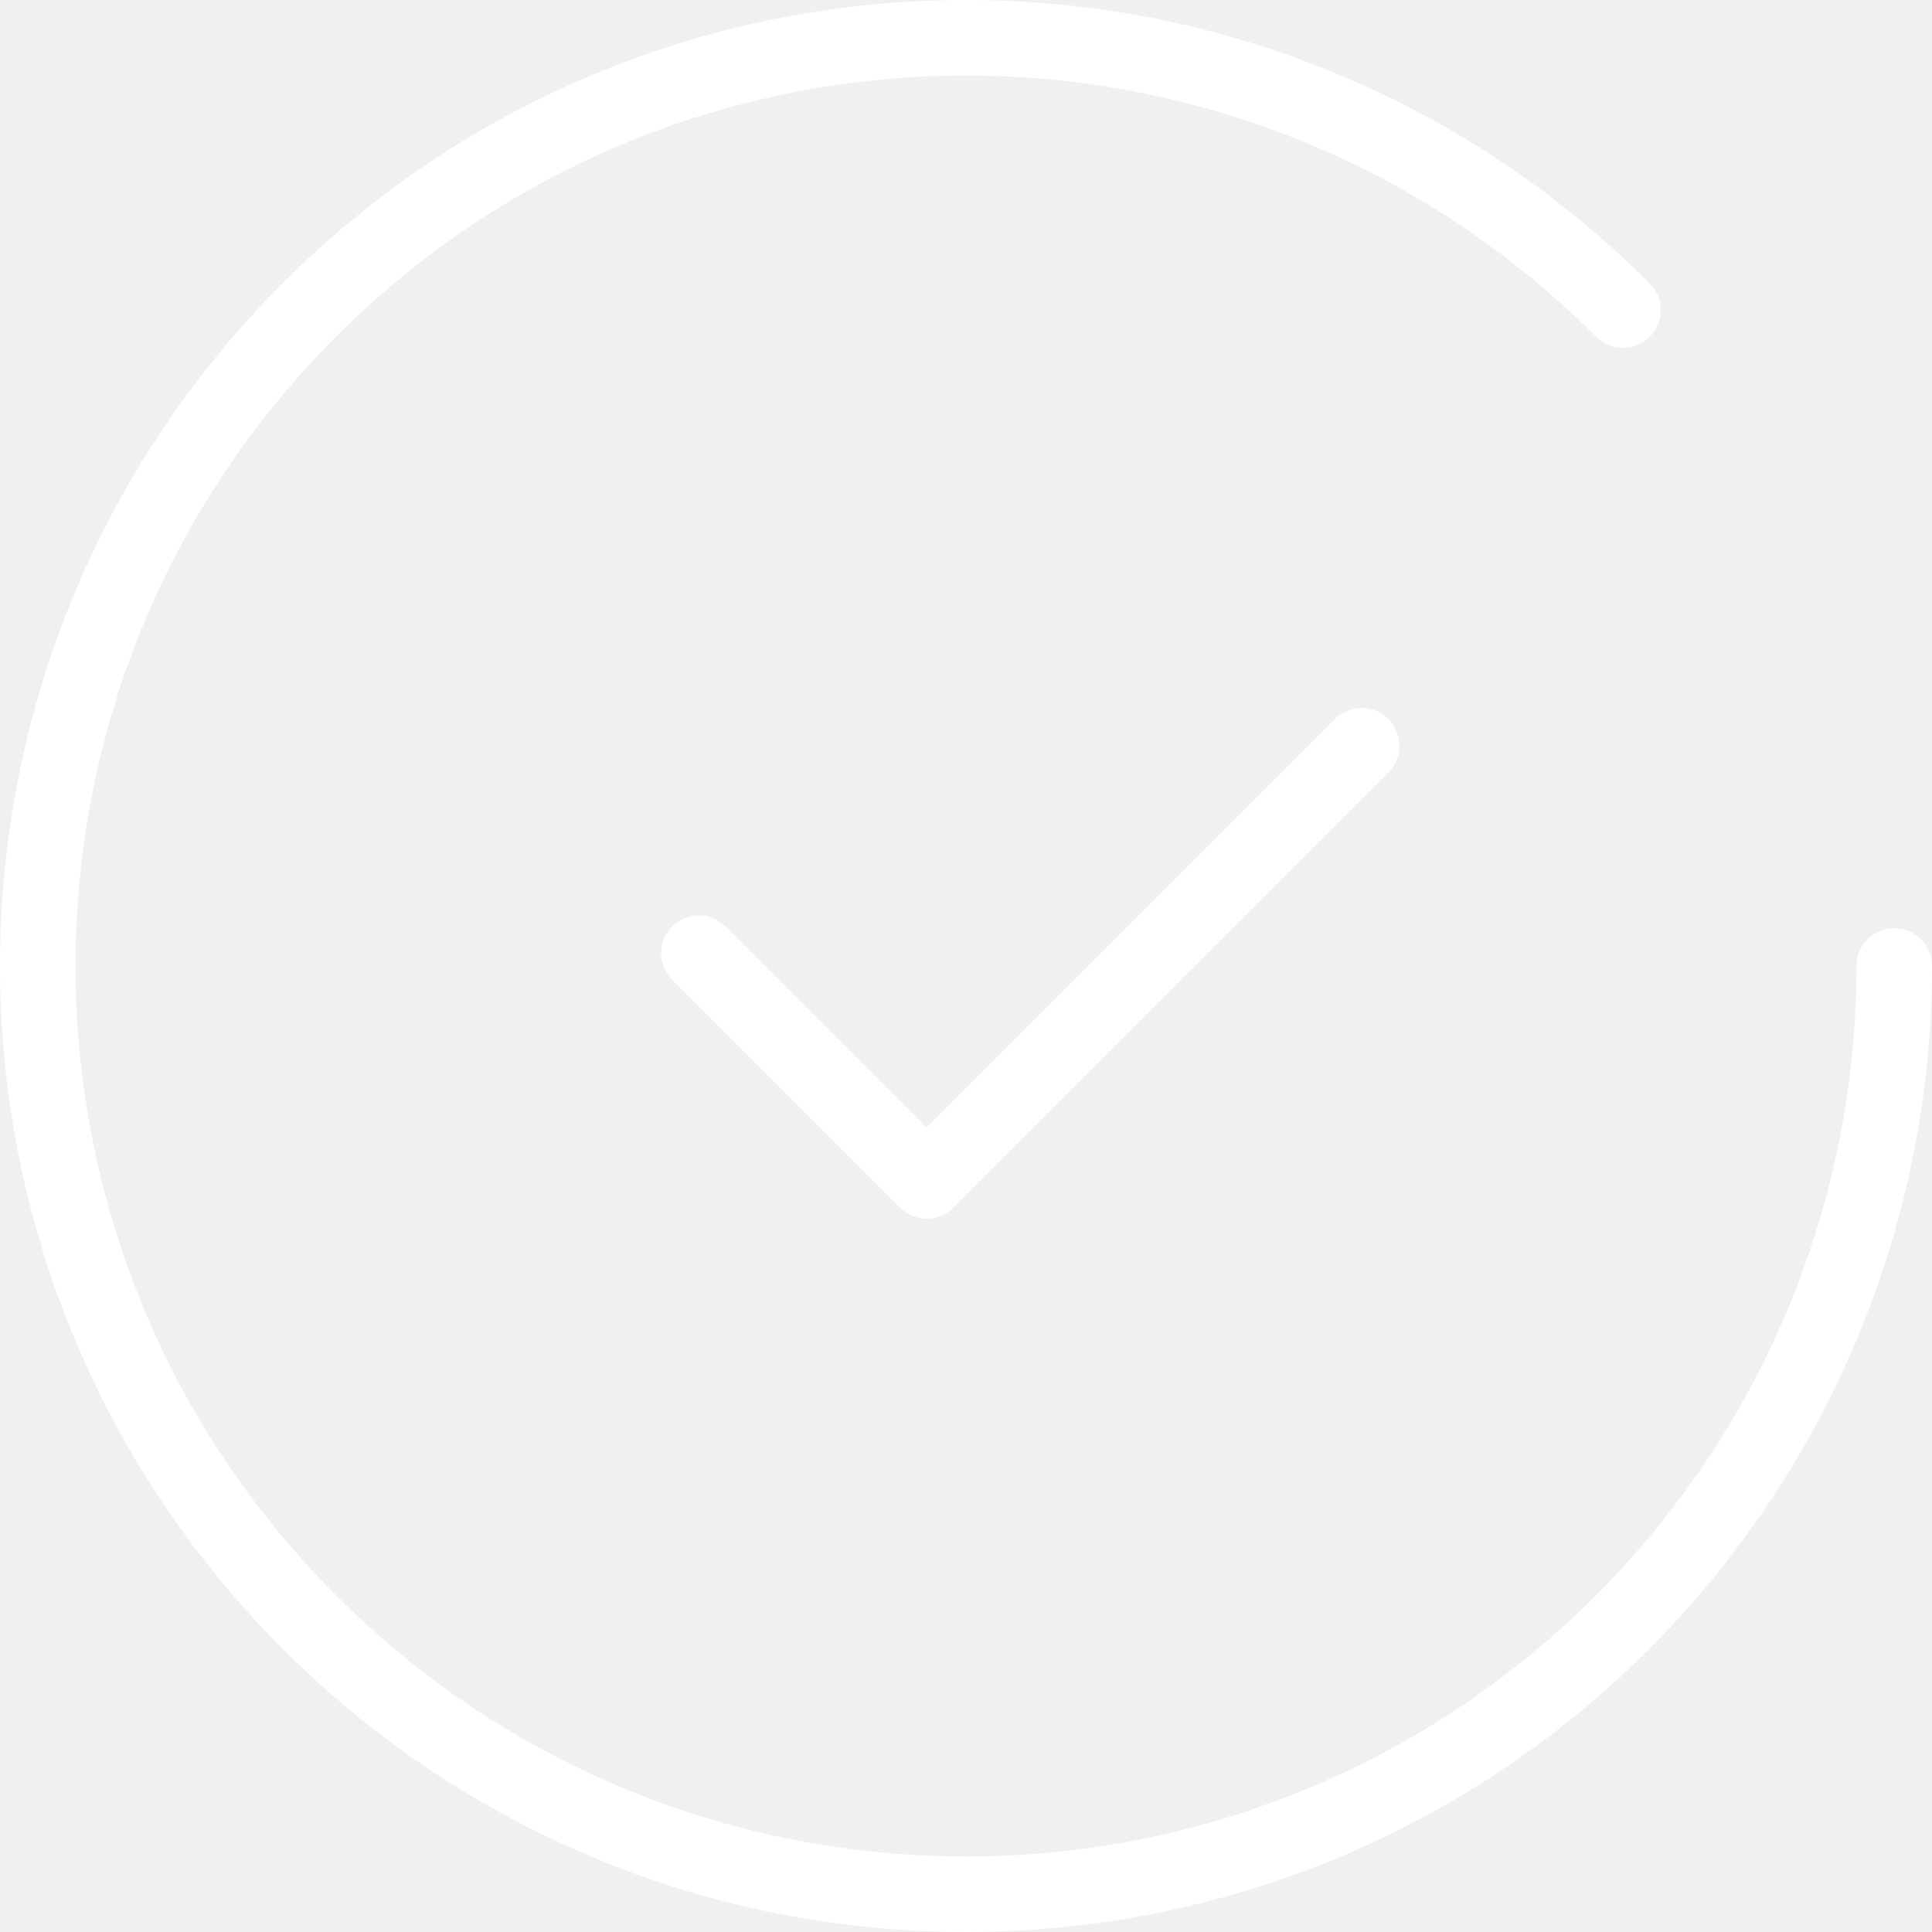
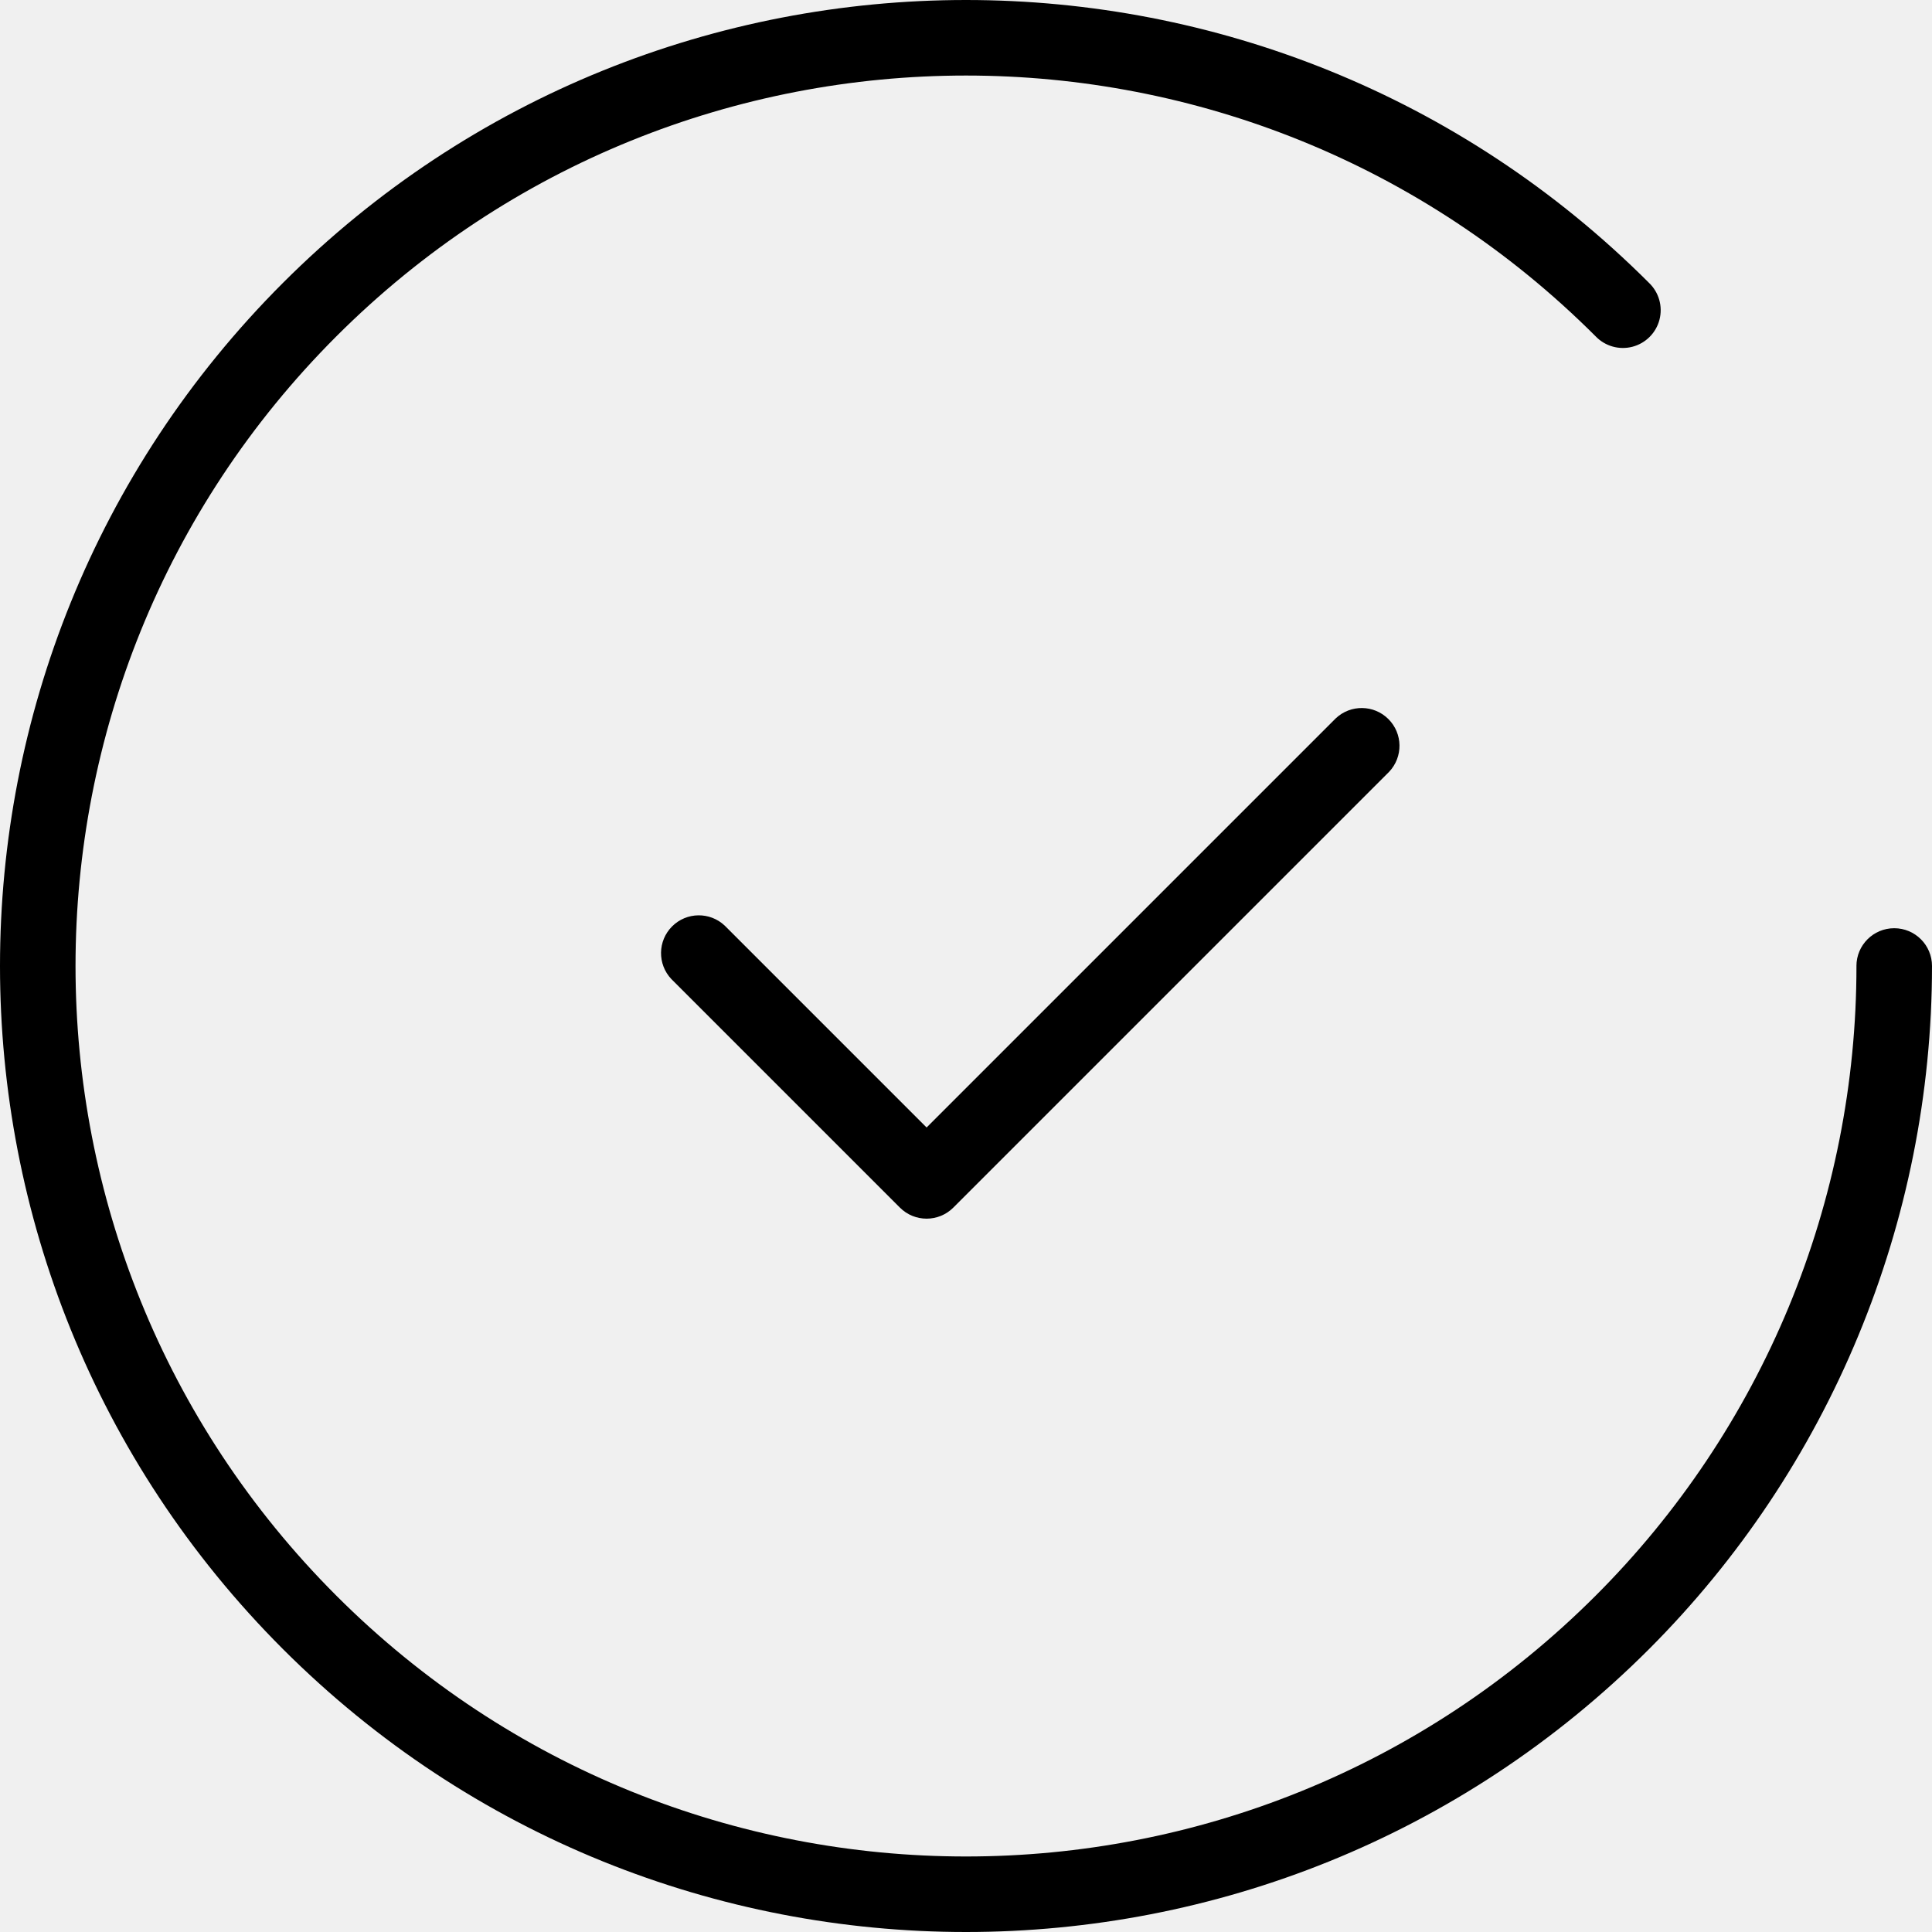
<svg xmlns="http://www.w3.org/2000/svg" width="90" height="90" fill="none">
-   <g clip-path="url(#clip0)" fill="#fff">
+   <g clip-path="url(#clip0)" fill="#000">
    <path d="M86.48 45A1.76 1.76 0 0190 45c0 5.956-1.187 11.8-3.429 17.213A44.994 44.994 0 0176.82 76.82C68.033 85.606 56.516 90 45 90c-11.516 0-23.033-4.394-31.82-13.18C4.393 68.03 0 56.515 0 44.999c0-11.516 4.394-23.033 13.18-31.82C21.967 4.393 33.484 0 45 0c11.516 0 23.033 4.394 31.82 13.18a1.76 1.76 0 11-2.488 2.489c-8.1-8.1-18.716-12.15-29.332-12.15s-21.232 4.05-29.332 12.15c-8.1 8.1-12.15 18.715-12.15 29.331s4.05 21.232 12.15 29.332c8.1 8.1 18.716 12.15 29.332 12.15s21.232-4.05 29.332-12.15a41.462 41.462 0 008.995-13.451A41.49 41.49 0 0086.481 45z" />
    <path d="M31.274 45.608a1.76 1.76 0 012.488-2.488l9.403 9.403 19.06-19.06a1.76 1.76 0 012.488 2.488L44.409 56.255a1.76 1.76 0 01-2.488 0L31.274 45.608z" />
  </g>
  <defs>
    <clipPath id="clip0">
      <path fill="#fff" d="M0 0h90v90H0z" />
    </clipPath>
  </defs>
</svg>
